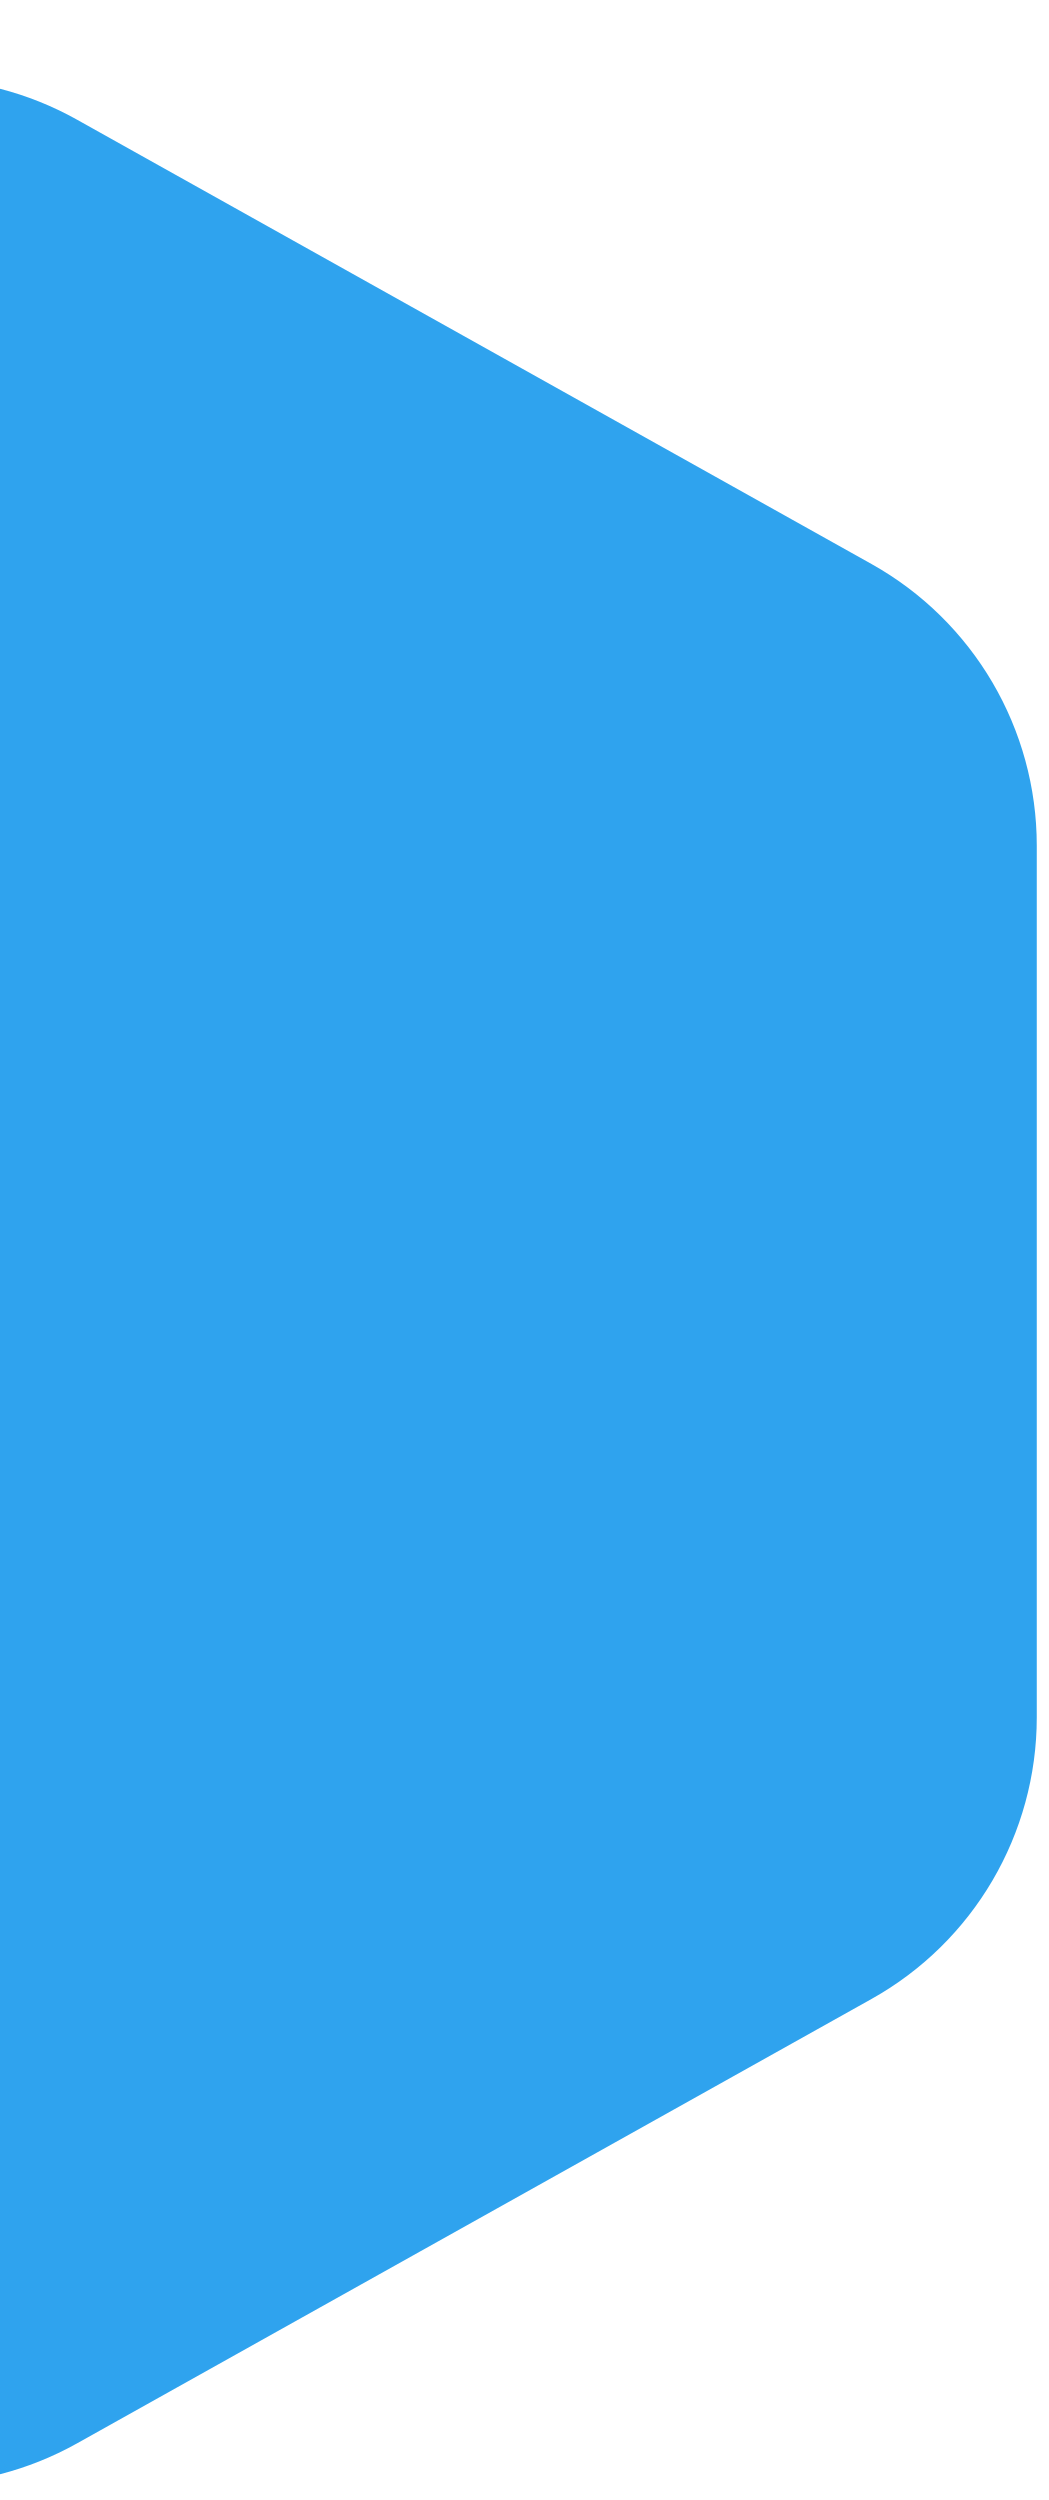
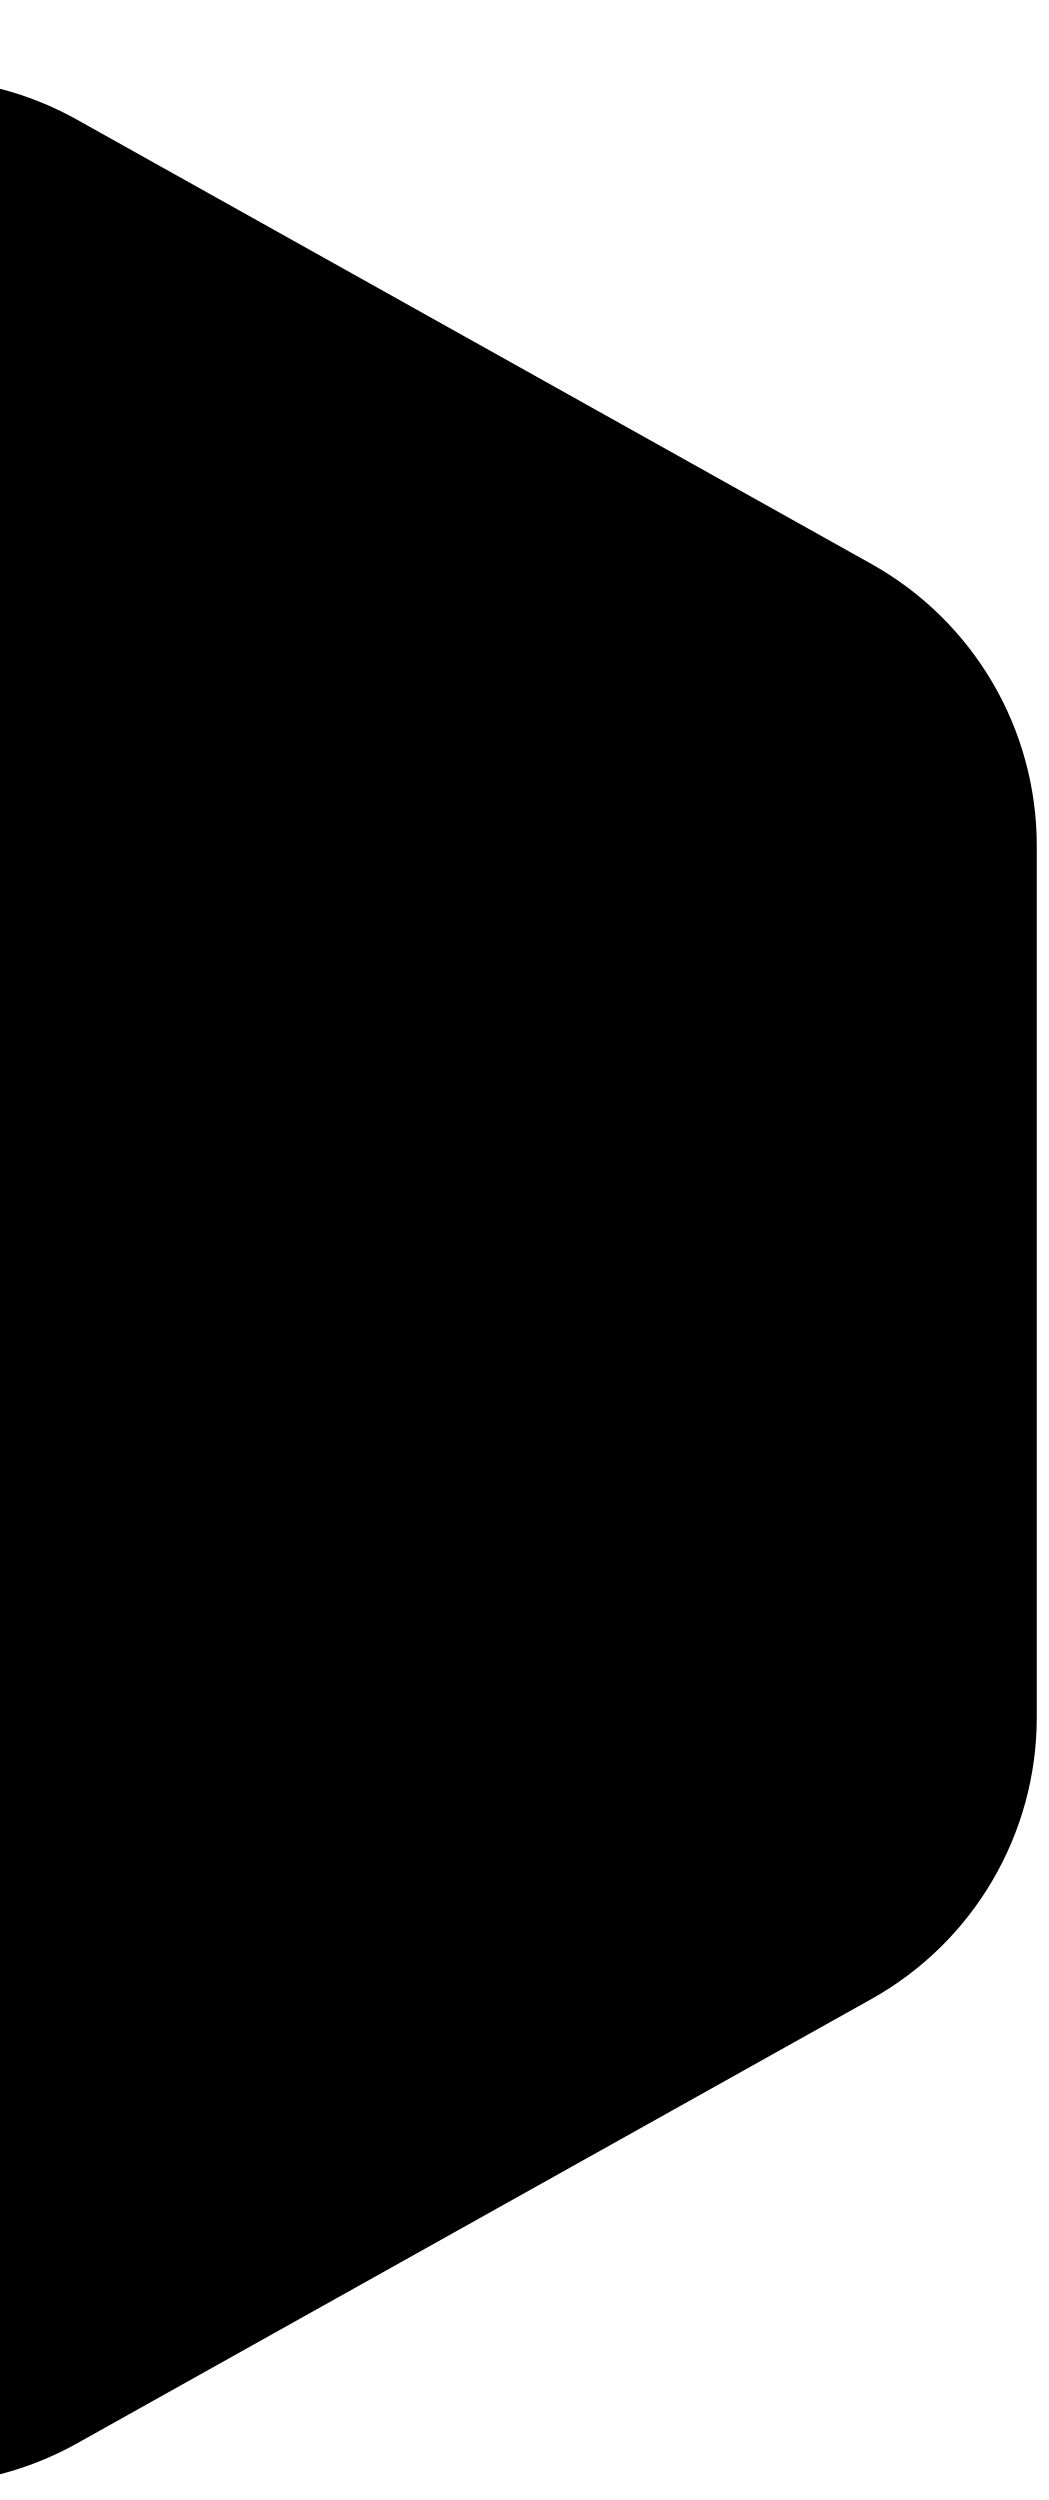
<svg xmlns="http://www.w3.org/2000/svg" width="13" height="31" viewBox="0 0 13 31" fill="none">
-   <path d="M-2.953 1.483C-1.739 0.804 -0.261 0.804 0.953 1.483L10.809 6.995C12.073 7.703 12.856 9.038 12.856 10.486V21.295C12.856 22.743 12.073 24.079 10.809 24.786L0.953 30.299C-0.261 30.977 -1.739 30.977 -2.953 30.299L-12.809 24.786C-14.073 24.079 -14.856 22.743 -14.856 21.295V10.486C-14.856 9.038 -14.073 7.703 -12.809 6.995L-2.953 1.483Z" fill="#2fa3ee" />
+   <path d="M-2.953 1.483C-1.739 0.804 -0.261 0.804 0.953 1.483L10.809 6.995C12.073 7.703 12.856 9.038 12.856 10.486V21.295C12.856 22.743 12.073 24.079 10.809 24.786L0.953 30.299C-0.261 30.977 -1.739 30.977 -2.953 30.299L-12.809 24.786C-14.073 24.079 -14.856 22.743 -14.856 21.295V10.486C-14.856 9.038 -14.073 7.703 -12.809 6.995L-2.953 1.483Z" fill="currentcolor" />
</svg>
